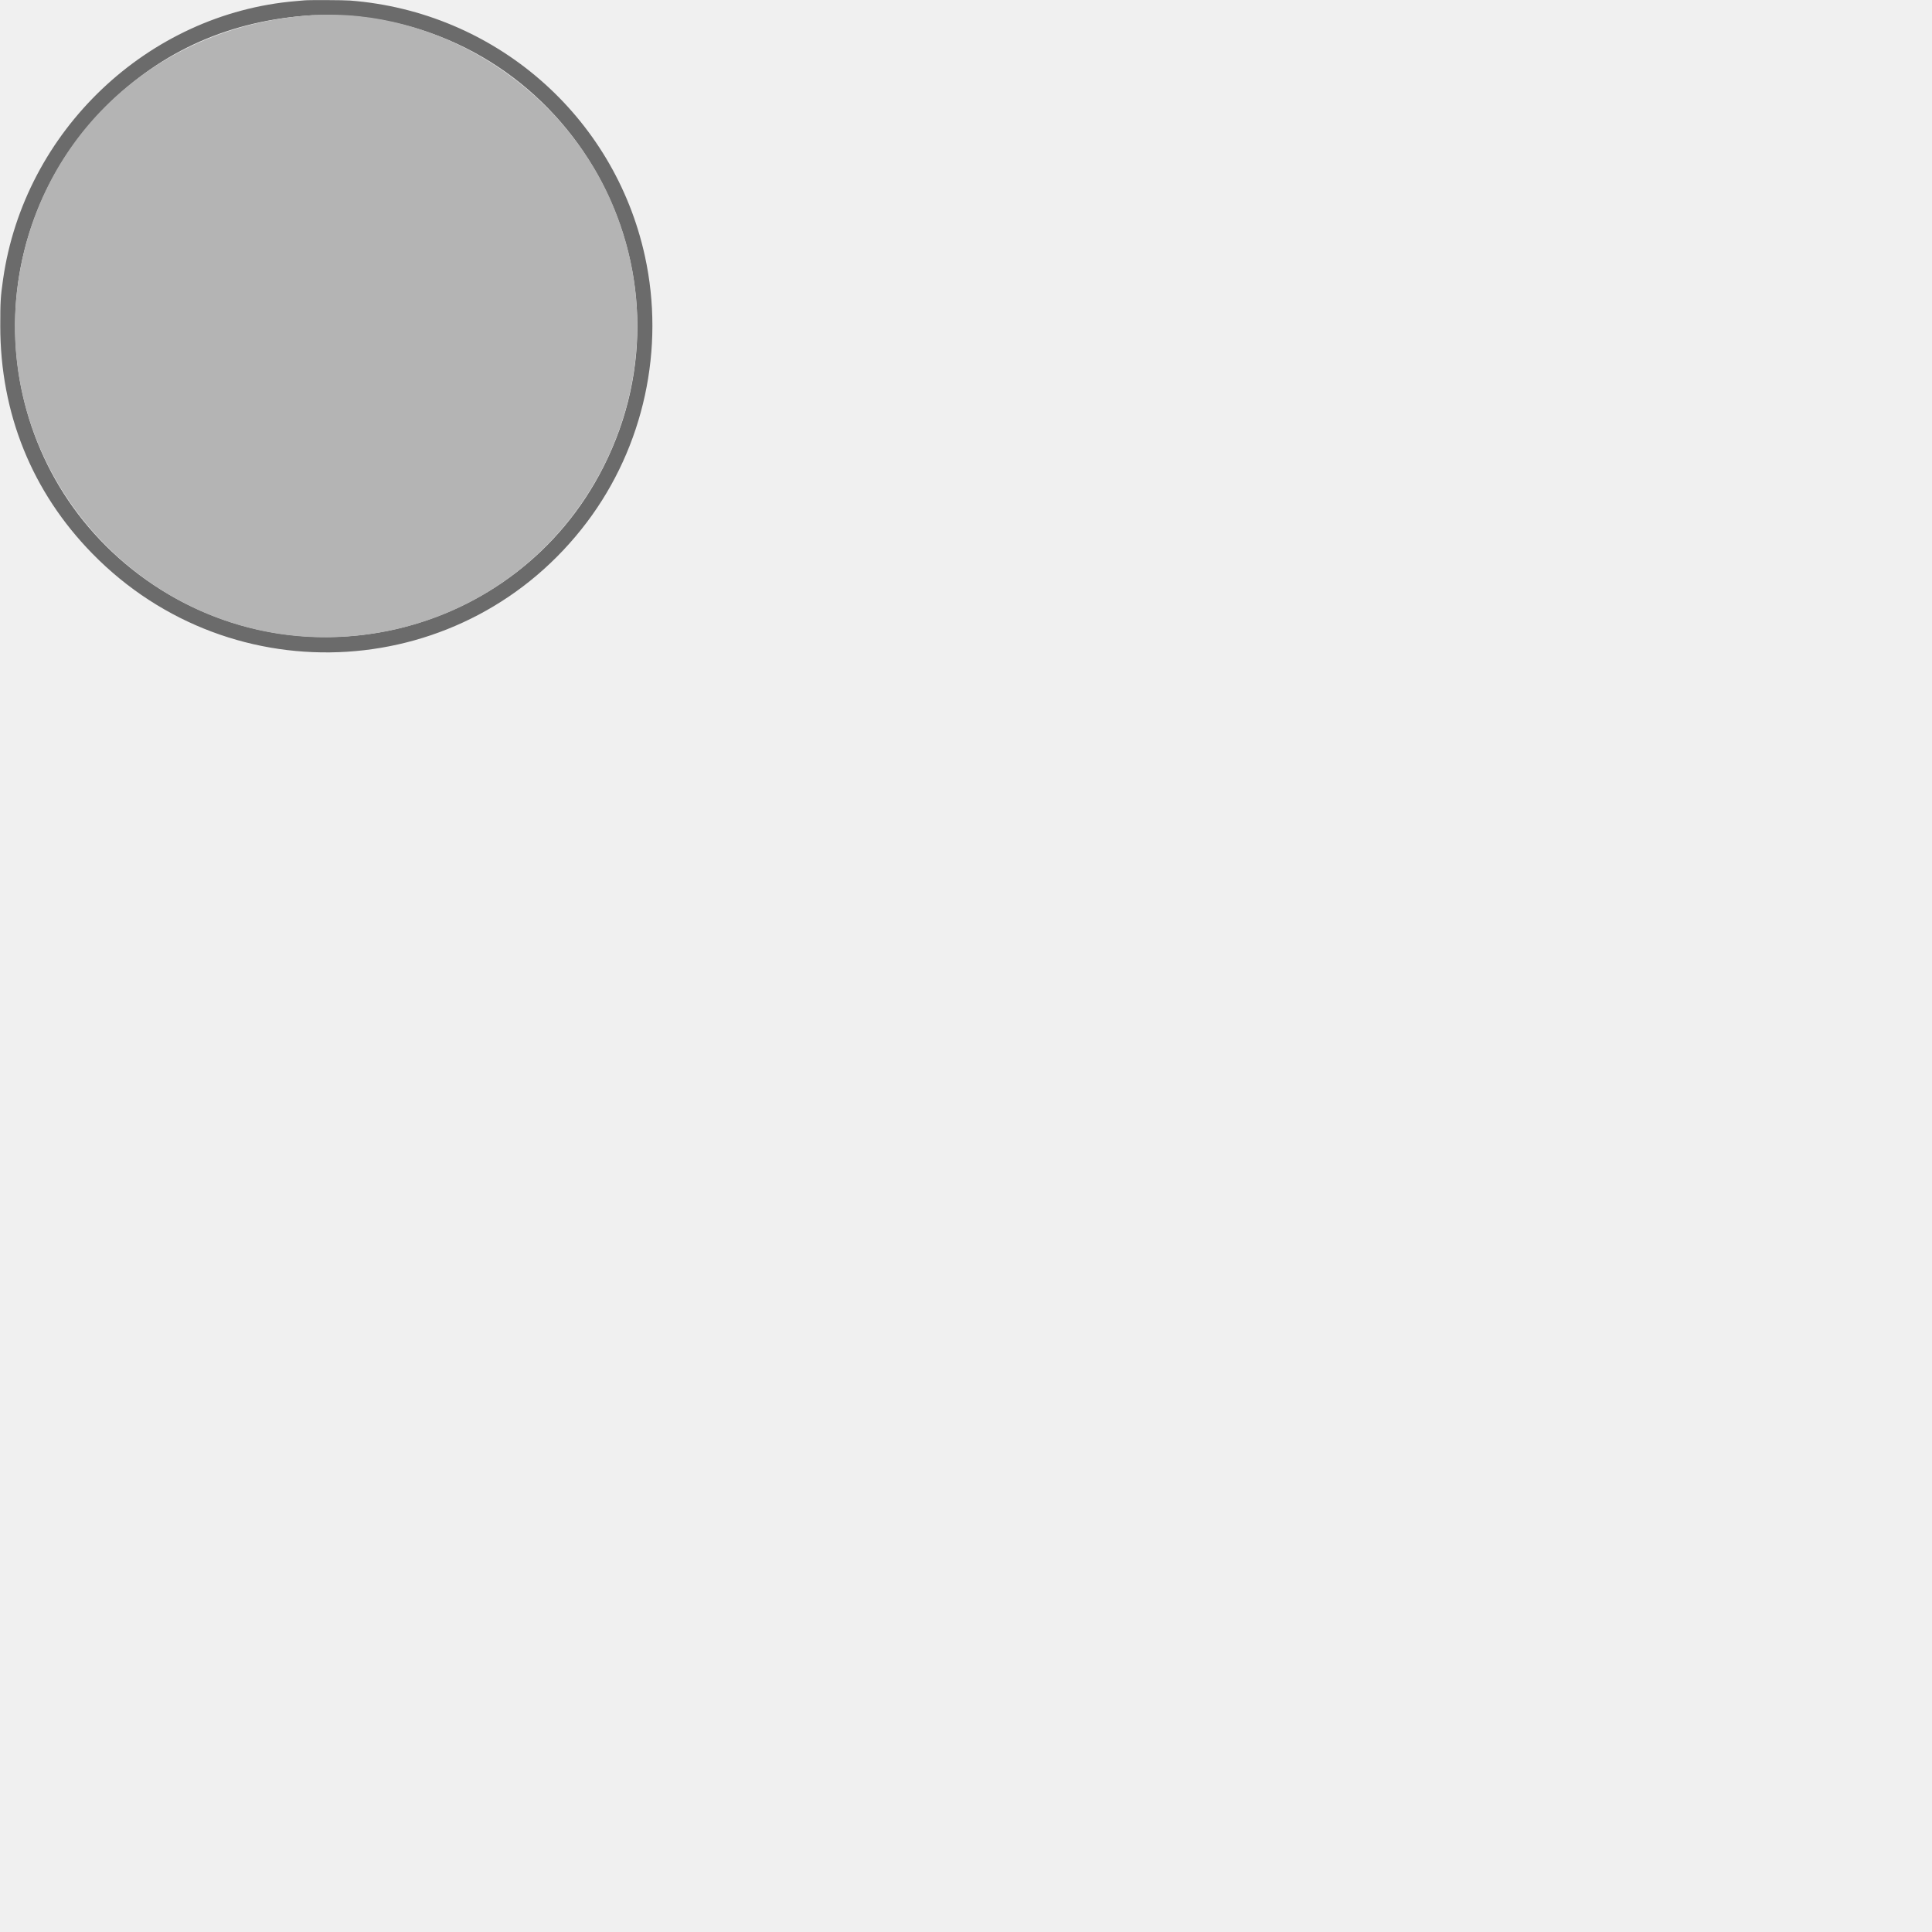
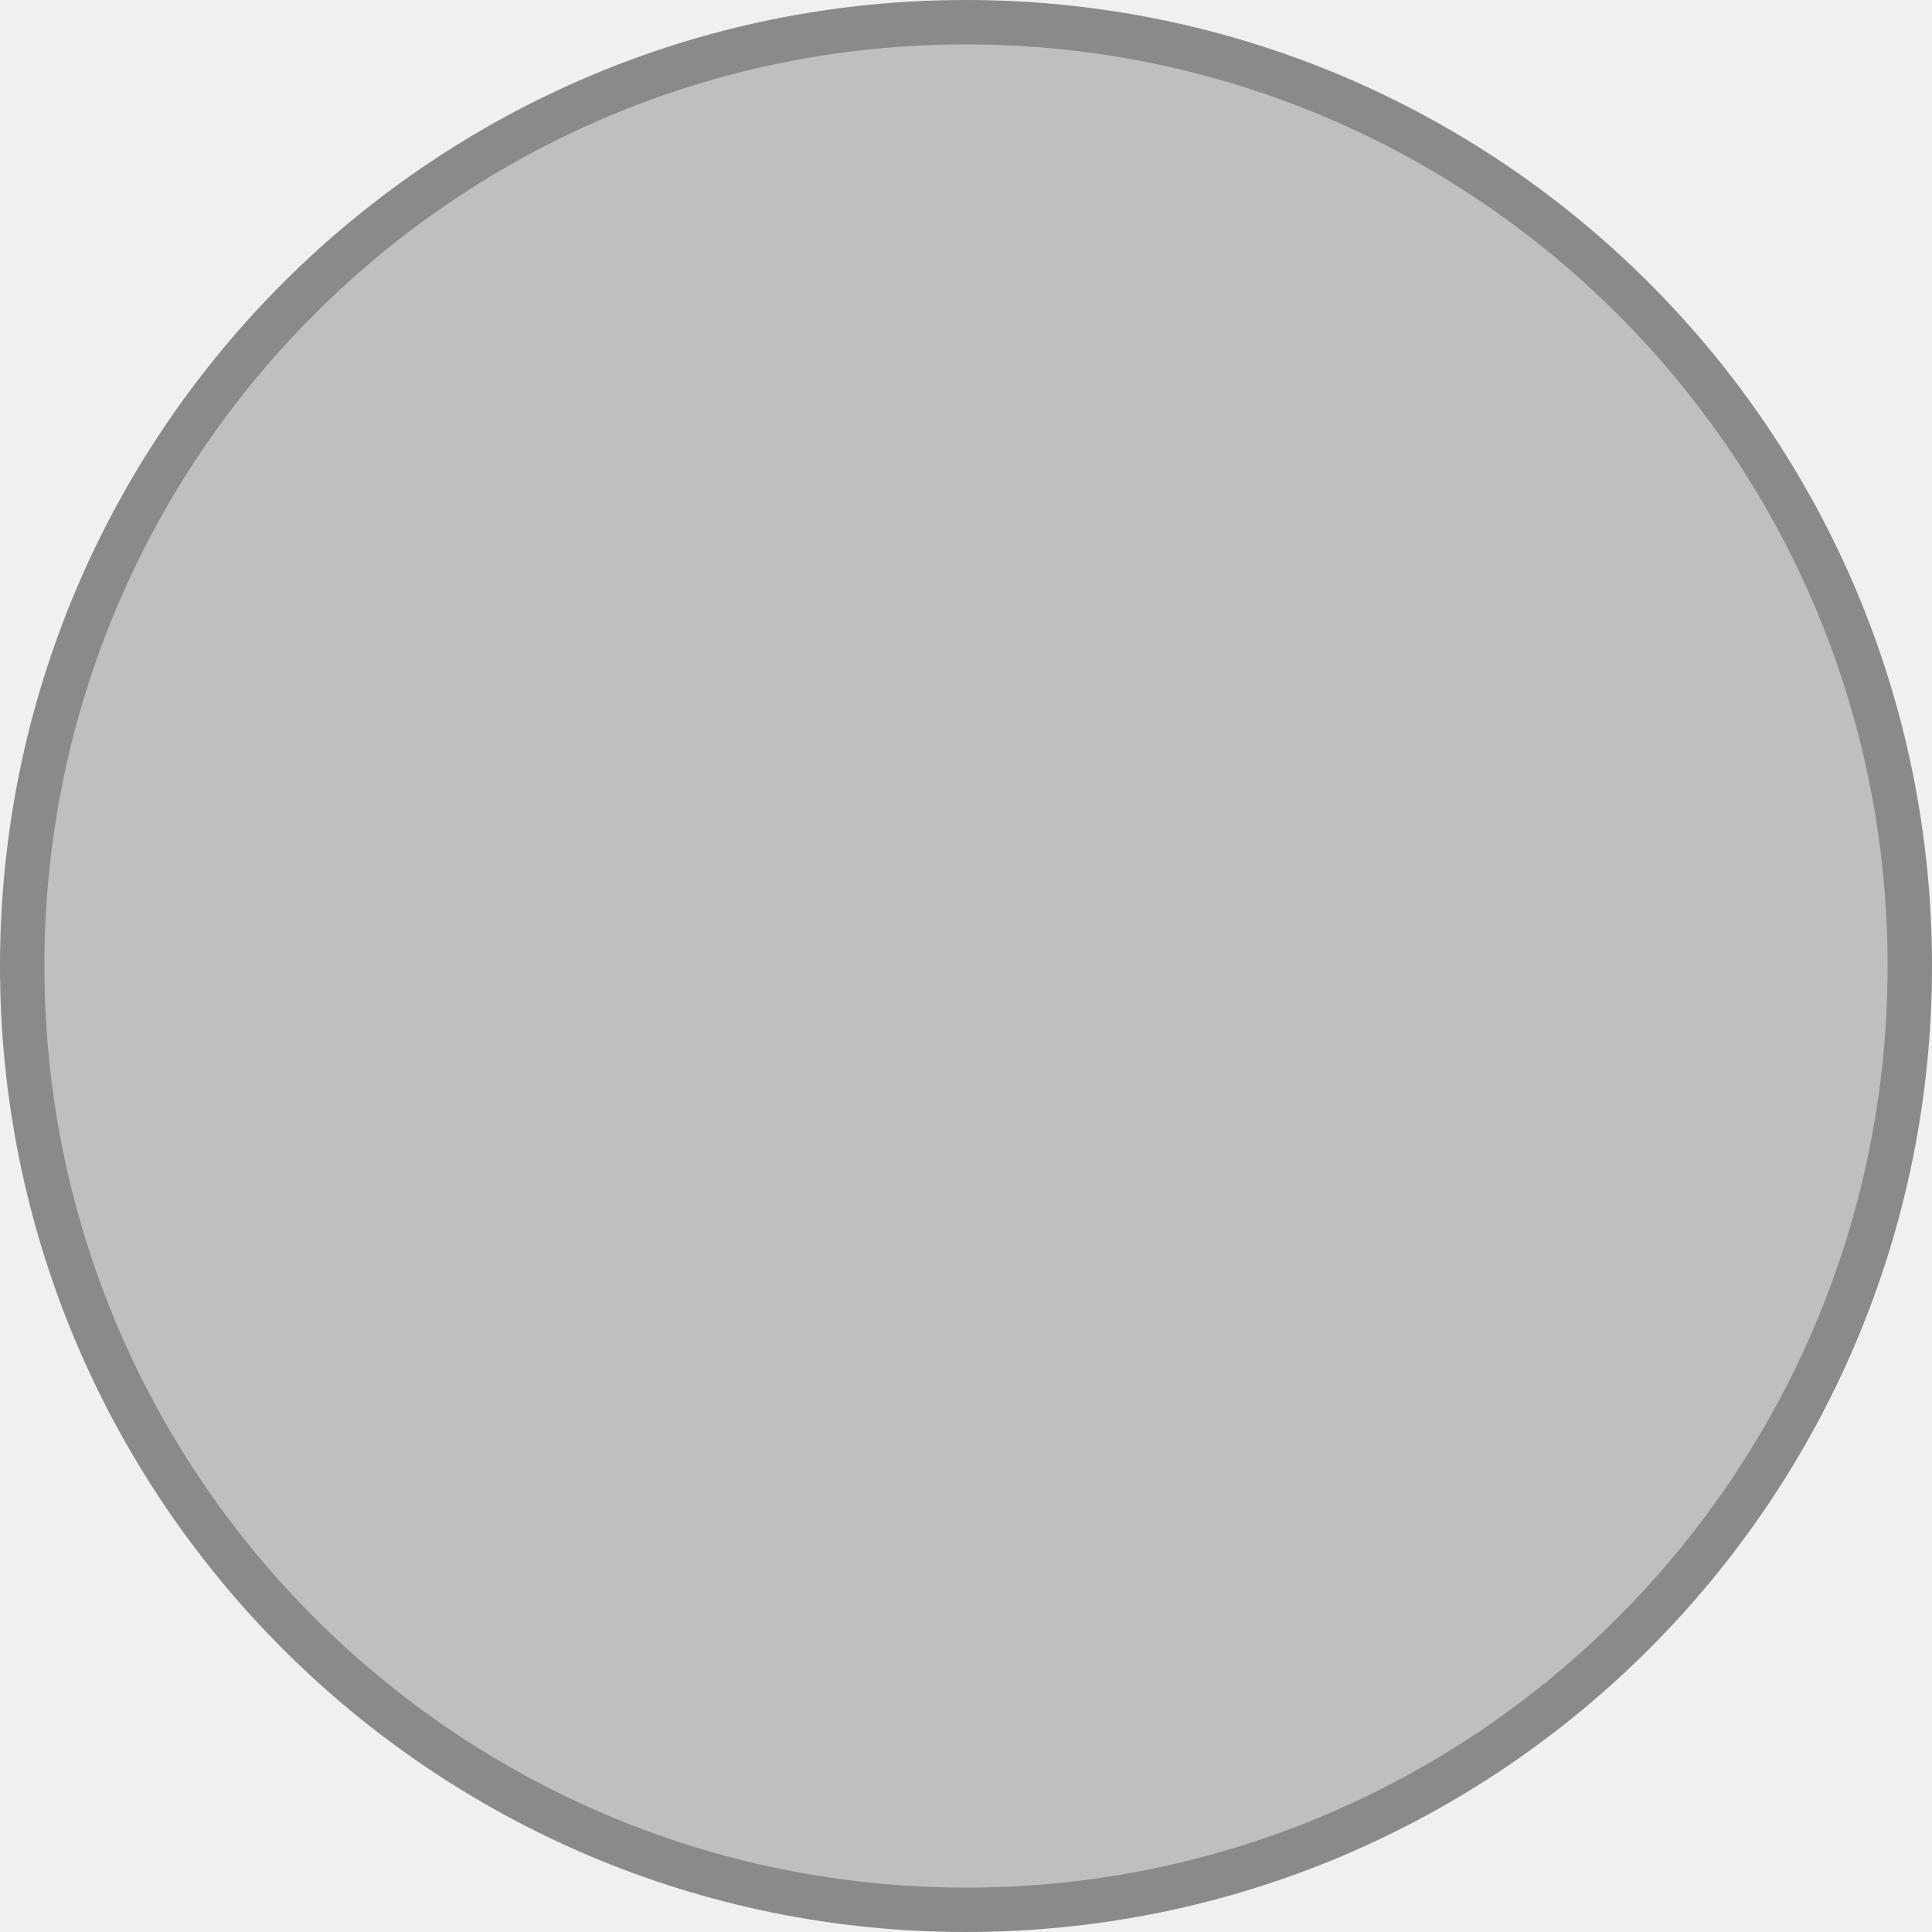
- <svg xmlns="http://www.w3.org/2000/svg" id="svg" version="1.1" width="1185" height="1185" viewBox="0, 0, 1185,1185">
-   <g id="svgg">
-     <path id="path0" d="M186.824 0.219 C 186.174 0.281,183.742 0.491,181.419 0.686 C 90.625 8.328,14.890 80.308,1.885 171.319 C 0.336 182.158,0.169 184.953,0.169 200.000 C 0.169 253.585,19.624 301.690,56.585 339.492 C 142.774 427.642,286.073 418.488,360.126 320.101 C 394.926 273.865,407.974 213.857,395.561 157.129 C 376.661 70.756,303.383 7.219,214.731 0.338 C 210.810 0.034,189.748 -0.056,186.824 0.219 M215.709 9.801 C 350.959 21.510,431.334 165.574,370.075 286.486 C 316.558 392.117,179.911 423.713,85.169 352.363 C -7.403 282.647,-16.834 147.184,65.175 65.175 C 99.410 30.941,141.417 12.401,191.723 9.322 C 195.206 9.108,211.460 9.433,215.709 9.801 " stroke="none" fill="#6b6b6b" fill-rule="evenodd" />
-     <path id="path1" d="M191.723 9.322 C 105.169 14.619,35.103 71.890,14.861 153.885 C -18.060 287.239,96.364 410.922,231.612 388.179 C 353.907 367.613,424.513 237.134,374.848 123.480 C 343.548 51.853,267.848 4.662,191.723 9.322 " stroke="none" fill="#b4b4b4" fill-rule="evenodd" />
-   </g>
+ <svg xmlns="http://www.w3.org/2000/svg" id="Layer_1" data-name="Layer 1" viewBox="0 0 8703.94 8703.94">
+   <defs>
+     <style>.cls-1{fill:#d7b7f9;}.cls-2{fill:none;stroke:#f1d9c1;stroke-miterlimit:10;stroke-width:200px;}.cls-3{fill:#e29049;}.cls-3,.cls-4,.cls-5,.cls-6,.cls-7,.cls-8{fill-rule:evenodd;}.cls-4{fill:#e9c39a;}.cls-5{fill:#fff;}.cls-6{fill:#df6574;}.cls-7{fill:#221f20;}.cls-8{fill:#c46c3c;}</style>
+   </defs>
+   <circle class="cls-1" cx="4351.97" cy="4346.29" r="4251.97" style="fill: rgb(191, 191, 191);" />
+   <circle class="cls-2" cx="4351.97" cy="4351.97" r="4251.97" style="stroke: rgb(139, 138, 138);" />
+   <path class="cls-3" d="M3198.11,7613c2.77-8.22,5.61-16.25,8-24.3,195.38-656.29,390.16-1219,455.19-1317.89,19.63-8,39-3.38,58.43,2.93,122.07,39.54,247.92,53,375.44,63.63,214.84,17.94,429.54,10.8,644.37,10.38,69.1-.14,138.18-9.68,207-17.11,46.53-4.9,92.78-12.61,139-20.6,41.65-7.14,83.1-16.25,124.58-24.8,27.49-5.61,38.55.7,48.22,31.95,37.86,121.65,77.49,242.88,112,365.35,60.57,215.27,118,431.36,175.89,647.18,24.27,90.66,46.93,181.9,68.8,273.13.81,3.36,1.52,6.75,2.16,10.15Z" transform="translate(-84.25 -180.7)" style="fill: rgb(191, 191, 191);" />
+   <path class="cls-4" d="M4814.54,6483.39c4.23,7.29,9.07,12.48,10.33,18.37,6.75,34.6,2.1,163.4-7.28,205.72-5.57-2.52-14.87-3.78-15.71-7.14-17.49-65.31-17.23-131.32-3.64-197.18,1.17-5.47,7.57-9.67,16.3-19.77ZM4285.05,7558c-17.78-36.57-13.89-73.28-3-109,18.67-.41,17.12,10.52,16.13,17.94-3.64,30.41-8.7,60.82-13.17,91.08Zm-196.75,5.75c-14.58-35.45-5.2-85.62,22.83-121.64,5.61,40.92,1.81,61-22.83,121.64Zm1328.56-161.43c25.8,53.54,16,103.42,16.79,158.77-15.79-38.67-24-114.63-16.79-158.77Zm-1311.28-85.77c-8.14-45.12-12.12-89.69,13.54-129.91,15.27,45.68-.84,87.72-13.54,129.91Zm378.07,112.26c21.31,50,20.72,78,1.8,141.11-16.38-42.88-17-64.6-1.8-141.11Zm408.2-10.24c8.71,53.12-3.77,101.18-10.79,157.52-20.17-35.88-20.87-40.63-14.44-104.26,2-19.06.29-40.22,25.23-53.26Zm124.74,160.88c.7-51.43-7.72-95.42,16.26-140.14,6.07,6.31,13.72,10.79,13.43,14.72-2.32,37.84-5.73,75.4-9.66,113.08-.1,2.4-6.45,4.21-20,12.34ZM3907.93,7434c16.84,49,1.11,82.27-.29,115.47-.4,10.51-2.8,22.14-20.6,23.83-4.34-43-8.84-85.35,20.89-139.3Zm926.35-583.14c3.77,1.27,10.49,1.68,11.19,3.93,13.21,46.66,9.95,93.75,4.9,150.93-9.91-14.43-16.81-20.47-18.49-27.76-10.34-44.14-9-91.35,2.4-127.1ZM3497.65,7565c-7.89-50.45-3-99.93,16.33-146.3,13.93-2.81,19.2,3.08,19.62,13.16,1,34.76-13.45,95.72-35.95,133.14ZM3670,6623c-.44-52.82,7-99.36,34.73-149.24,7.46,11.78,16.1,19.47,14.85,24.53-10.61,40.62-23.26,80.71-35.59,120.79-.24,1.13-3.93,1.27-14,3.92ZM5266.33,7595.7c-24.09-21.58-24.26-22-26.35-96.7-1.4-46.53-1.41-46.53,22.28-69.93,3.37,5.32,9.25,10.09,9.38,15.15,1.88,49.87,4.62,100.05-5.31,151.48Zm24.53-318.12c-10.67-61.11-11.65-115.76-7-177.7,28.47,28.44,28.86,28.59,27.31,109.18-.37,21.71,7.29,47.08-20.29,68.52Zm-592.48-270.05c-9-17.53-17.44-26.21-17.3-34.75.59-39.95-9.66-82.13,18.35-120.82,6.64,7.16,14.17,11.5,14.45,16.26,2.72,43.72-2.12,86.61-15.5,139.31Zm-191,12.76c-25.41-44.58-17.84-92.51-14.91-139.45.6-8.54,10.38-16.4,17.81-27.46,15.83,44.55,16,91.09-2.9,166.91Zm192.28,400.93c7.95,46.4-10,91.09-10.56,136.64,0,4.9-6.31,9.67-10.5,15.56-13.87-34.2-16-43.58-10.38-88,2.82-21.31,10.5-42,16.82-62.78.56-1.41,7.71-.84,14.62-1.41Zm-968.53,8.68c-14.19,89.84-20.78,111-43.49,140.86-1.54-1.26-4.05-2.39-4.34-3.93-8.54-47.65,4.5-92.21,21.6-135.66,5.18-13.16,16.81-11.77,26.23-1.27Zm-173.37-323c2.09,3.64,6.71,7.84,6,10.93q-16.74,71-35,141.68c-1.92,7.7-7,14.44-13.58,27.48-14.44-25.8-9.11-45.56-4.62-63.21,9.66-38.4,11.47-79.33,35.16-113.24,2-2.66,8-2.52,12.08-3.64ZM4947,7298c-3.09-7-8.59-13.86-8.87-21.14-2.22-50.6,2.66-100.35,18.22-148.71,7.17,1.42,14,1.55,14.29,2.95,11,56.9-11.63,110-23.64,166.9Zm-486.6-141.25c11.11,58-5.46,112.1-11.37,181.77-35.29-59.43-17.23-107.08-13.58-153.47,1-13,4.06-26.19,24.95-28.3Zm-709.91-27.18c-11.34,60.8-28.51,115.75-48.68,171.52-7.14-5-12.9-7.14-13-9.66-3.49-49.75,13.31-95.59,28.87-141.41,3.53-10.09,8.55-20.88,32.85-20.45Zm360.41-113.8c-5.86-3.65-11.23-4.91-13.05-8.13-14.82-28.17-2-56.63.41-84.66,2-21.7,1.68-45.12,24.25-61.09,4.54,3.5,13.45,7.56,13.31,11.07-2,48.48-6.31,96.56-24.92,142.81Zm123.92,296.67c-17.85-34.89-13.52-70.07-7.77-104.54,3.54-20.88.71-45.27,23.95-61.67,4.69,3.93,12.78,7.72,12.78,11.63,1.25,53.13-7.44,104.7-29,154.58Zm-270.1-475.63c8.26,64.31-14,114.49-29,174.34-9.06-11.49-17.51-17.25-17.51-22.86.75-44.42,6-88.42,22.56-130.19,2.73-6.58,11.63-10.65,24-21.29Zm1229.62,142.1c-21.14-61.11-23.85-120.11-19.09-179.81.16-2.67,5.75-6.72,9.11-7,3.68-.27,7.71,2.81,11.36,4.92,1.71,1.12,3.49,3.35,3.63,5.32,3.69,53.11,7.58,106.36,10.22,159.62.16,4.35-7.83,9-15.23,17Zm-415.66,330.6c-15-63.21-19.09-119.55-3.4-179.25,24,12.19,20.6,29.15,21.17,44.28,2.67,82.13,1.12,95.17-17.77,135Zm-844.93-164.39c13.88,53.81-7,102.3-11.91,151.63-.37,4.06-9.13,7.15-14.58,11.21-17.78-68.54-8.41-131.74,26.49-162.84Zm-74.41-489c-11-50.72,2.5-95.43,17.91-139.43,2-5.75,14.58-11.91,20.88-10.79,5.36,1,13.47,13.31,12.35,19.06-6,30.55-14,60.81-22.3,90.8-3.87,13.88-1.53,32.1-28.84,40.36Zm395.92-129.48c9.64,49.47,3.47,111.13-18.26,171.53-6.41-8-15.13-13.73-15.28-19.47.05-41.91.29-83.8,3.52-125.57,1.12-14.57,8.4-30.83,30-26.49ZM3763,6986.5c-9.78-8.68-15.42-11.22-15.56-14-2.92-49.89,12.05-96.14,31.11-141.26,1.73-3.79,5-8.4,8.69-9.53a36.47,36.47,0,0,1,18.65-1c3,.69,5,6.57,7,10.36a8.53,8.53,0,0,1,.55,6.44c-16.21,47.79-26.9,97.54-50.44,149ZM4315,6850.29c19.73,57.18,10.32,112.11-3.56,177.14-9.75-16-18.78-23.83-19.06-32-1.35-49.61-13.45-100.75,22.62-145.18Zm317.39,278.46c12.36,54.79,4.87,127.67-17.83,177.14-14-3.23-15.4-14.57-15.28-25.65.77-50.59-4-102,21-149,1.31-2.39,8-1.67,12.08-2.52Zm9.78-624.9c6.37,2.11,9.81,2.11,10.37,3.52,3.13,7.84,8.84,16.38,7.71,24-8.24,57.87-.28,117.57-15.56,179.37-24.21-13.17-21.29-32.66-20.59-48.35,2.43-53-11.49-108.61,18.07-158.5ZM3595.45,6958.06c-1.83-5.46-6.07-11.5-5.36-16.82,7.88-53.26,25.49-103.42,47.79-152.19,1-2,2.51-4.63,4.19-5.06,6-1.67,12.47-3.77,18.37-3.07,2.67.27,7.27,7.29,6.57,10.24-14,58-30,115.33-63.47,165.92-.71,1.11-4.21.56-8.09,1Zm1456.46,49.61c-28.57-37.42-35.19-60.68-35.89-121.51-.24-21.15-8.54-45.54,17.52-61.52,4.81,4.21,12.19,7.57,13.46,12.34,12.92,52.68,9.39,105.81,4.91,170.69Zm78.89,116.74c6.5,9.53,14,15.83,15.13,23,6.89,45.53-1.54,126.55-16.12,165.22-24.92-21-18.22-49.89-17.5-75.25,1-36.58-11.08-76,18.49-112.95ZM4085.65,6518.28c0,11.92,2.92,25.51-.45,37.14-14.57,49.9-13.87,103.43-35.73,156.55-7.52-8.27-14.3-12.19-15-16.95-7.27-53.69,4.91-105.55,18.65-156.84,3.4-12.47,11.06-24.79,32.54-19.9Zm909.69-37.41c11.29,57.6,9.61,171.11-2,228.15-5.75-3-14.73-4.75-15.56-8.4-14.28-66.15-15.29-132.72-.71-199,1.12-5.18,7.71-9.11,18.28-20.75ZM5169.09,6688c-25.92-68-24.56-130.89-28.63-192.7-.64-9.4,6.31-19.35,12.49-36.71,9.58,13.86,17.36,20,17.93,26.91q8.27,87,13.72,174c.43,6.72-7.27,13.88-15.51,28.46Zm-754.7,35.87c-5-11.07-12.75-20.59-13.32-30.4-2.38-48.65-3.22-97.41-3.63-146.18,0-8.26,4.77-16.68,8.68-24.39,1.71-3.5,7.43-8.13,10.1-7.43,5.62,1.55,10.64,5.89,15.55,9.68,1.54,1.11,2.52,3.78,2.67,5.88,1.85,61.81,7.43,123.76-6.31,185-.24,1.41-3.66,2.11-13.74,7.86Z" transform="translate(-84.25 -180.7)" style="fill: rgb(191, 191, 191);" />
+   <path class="cls-3" d="M7254.3,4554.94c5.17,31.82-9.57,50.3-20.21,69.37-66,117-133.14,233.48-210.35,343.63-155.11,221.14-338.87,417.2-535.48,601.2-103,96.41-216,181.35-330,264.46-165.08,120.24-337,229.12-520.91,318.67-112.79,54.81-229.42,101.19-348.11,141.27-52.7,17.8-108.05,29-163.13,37.84-96.95,15.54-194.65,27-292,40.07a52.47,52.47,0,0,1-6.74.43c-125.41-.14-250.15,20.88-375.71,12.75-89.12-5.75-178-15.56-267.25-21.16-78.18-5.05-155.42-17.1-232.65-29.71-119.23-19.2-237.39-43.59-354-74.69-145-38.56-287.86-83.54-426.59-141.13-207.25-85.77-409.91-180.08-595.88-307.47-176.71-120.8-335.79-260.1-475.08-423.23-64.18-75-124.46-152.61-183-231.92-87.28-118-151.63-248.62-203.9-384.85-34.33-89.82-61.39-182.32-91-273.84-3.92-12.18-3.37-25.92-5.2-40.64,38.68-21.16,76.39-39.92,112.12-61.79,117.75-72,218.19-163.41,306.63-269.21,143.93-172.1,268.79-358.07,397.59-541.23q100.29-142.74,204.6-283c20.05-26.9,29.58-54.09,26.63-87-21.72-252.82-8.13-506.2-10.66-759.28-2.51-251-1.11-502.13-1.4-753.26-.14-13.32-.28-26.92,1.4-40.23,4.08-31.24,30.56-45.26,59.29-30.4,17.95,9.11,34.47,21,50.87,32.51,55.36,39,104.4,85.19,148.4,135.93,76.26,88,149.95,178.12,224.09,268,120,145,230.26,297.37,334.52,454,7.3,10.93,16.4,20.6,26.63,33.07,17.81-6.72,34.61-12,50.44-19.47,160.64-76,329.34-128.65,502.55-165.52,84.81-18.07,171.4-31.67,259-33.49,31.25-.56,62.22-8.54,93.33-9.38,98.67-2.53,196.2,9.38,294,20.17,177.45,19.47,344.19,78.21,512.07,132.59,98.25,31.81,78.48,31,132.86-45.27,114.51-160.33,226.19-322.89,344.19-480.55,125.18-166.92,265-321.48,417.21-464.43,13-12.2,25.92-25.36,41-34.62,25.53-15.7,55.22-6,66.57,21.87,18.8,45.82,28.45,93.89,34.2,143.08,24.69,214.56,16.82,430,9,644.65-5.32,143.22-2.66,286.73-12.34,429.67-8.81,132-8,264-12.19,396.05-.41,11.22.43,23.13-3.37,33.35-14.4,39.1,1.82,69.51,25.65,98.24,139.45,167.76,246.65,357.37,362.13,541.22,102.32,163,200.27,329.06,315.74,483.5,81,108.32,172.66,205.86,286.17,281.26,12.89,8.68,25.08,18.36,38.29,27.89Z" transform="translate(-84.25 -180.7)" style="fill: rgb(191, 191, 191);" />
+   <path class="cls-4" d="M3546.1,2535.64l2.11-1c160.64-76,329.34-128.65,502.55-165.52,84.81-18.07,171.4-31.67,259-33.49,31.25-.56,62.22-8.54,93.33-9.38,98.67-2.53,196.2,9.38,294,20.17,174.65,19.18,338.93,76.37,504.15,130-52.19,101.19-101.5,204-152,306.09-18.87,38.11-36.15,76.94-55.07,115.07A5629.7,5629.7,0,0,0,4585,3990c-14.69,56.19-24.24,113.65-36.29,170.55-2.24,10.92-3.79,22.14-7.15,32.66-7.7,23.66-21.86,31.94-46.66,24.65-88.43-25.94-180.23-30.83-270.91-42.61-1.66-.27-3.79,2.26-8.81,5.61,3,15.42,8.68,32.25,8.54,49.06-.14,8.68-9.11,20.74-17.24,24.94-11.21,5.75-22.13-3.22-26.76-13.72-8.1-18.37-14.29-37.57-20.47-56.78-75.92-234.17-150.65-468.77-227.86-702.66-68.78-208.26-138.46-416.36-225.49-618-48.22-111.94-97.66-223.27-159.78-328Z" transform="translate(-84.25 -180.7)" style="fill: rgb(191, 191, 191);" />
+   <path class="cls-4" d="M2366,4774.64c3.22,2.4,6.12,6,9.77,6.89,87.47,20.17,176.3,27.18,265.71,29,43.19.7,94.73-14.43,152.2-43.72-148.12,19.19-287.85,11.78-427.68,7.83Zm4888.28-219.7c5.17,31.82-9.57,50.3-20.21,69.37-66,117-133.14,233.48-210.35,343.63-155.11,221.14-338.87,417.2-535.48,601.2-103,96.41-216,181.35-330,264.46C5660.47,6213,5070,6445.26,4451.58,6384.63c-89.12-5.75-178-15.56-267.25-21.16-78.18-5.05-155.42-17.1-232.65-29.71-119.23-19.2-237.39-43.59-354-74.69-145-38.56-287.86-83.54-426.59-141.13-118.72-49.14-235.95-101.08-349.39-160.43-120.48-73.58-239.12-150.05-357.37-227.1-132.92-101.38-254.67-214.91-364.2-343.17-64.18-75-124.46-152.61-183-231.92-87.28-118-151.63-248.62-203.9-384.85-34.33-89.82-61.39-182.32-91-273.84-3.92-12.18-3.37-25.92-5.2-40.64l9.46-5.14c46.34,56.81,108.84,93.41,174.12,125.51,115,56.62,235.17,98.94,361,124,37.31,7.41,75.12,13.47,113,16.26,87.06,6.3,174.19,13.3,261.36,14.29,178.17,1.95,352.46-27.19,523.44-74.83,124.87-34.75,249.3-72.46,372.48-113q274.56-90.18,556.24-153.6c67.56-15.27,136.77-22.27,205.29-32.65,29.33-4.34,53.82,2.54,64.33,34.2,28.5,6,54.38,1.11,81.16-2.39,79.77-10.79,159.74-23.68,239.91-27,66.89-2.81,134.39,4.07,201.11,10.93,230.54,23.81,453.22,82,670.71,160.46,113.65,41.05,225.91,86.05,339.85,126.54,131.06,46.53,265.69,80.31,404,95.74,129.26,14.42,258.15,17.79,387.77-5.06,137.54-24.24,271.18-58.71,399.41-113.36,77.65-33.2,153.12-70.91,223.88-116.9q5.18,3.54,10.44,7c12.89,8.68,25.08,18.36,38.29,27.89Z" transform="translate(-84.25 -180.7)" style="fill: rgb(191, 191, 191);" />
+   <path class="cls-5" d="M2366,4774.64c139.88,3.93,279.54,11.36,427.68-7.83-57.43,29.29-109,44.44-152.2,43.72-89.38-1.82-178.25-8.83-265.71-29-3.59-.85-6.59-4.49-9.77-6.89Z" transform="translate(-84.25 -180.7)" />
+   <path class="cls-6" d="M6274.41,5274.56c-52.86-3.22-102.88-14-152.22-30.14-113-37.13-187.77-113.51-218-227.44-42.29-158.78-8.83-301.87,106.08-422.11a344,344,0,0,1,153-93.75c12.95-3.79,25.51-8.13,38.26-12.62,158.08-54.37,336.76-7.69,447,117.73,80.33,91.5,99,199.56,75.12,314.74-36.85,178.56-154.16,282.69-324,332.3-40.32,11.75-83.37,14.56-125.26,21.29Z" transform="translate(-84.25 -180.7)" style="fill: rgb(191, 191, 191);" />
+   <path class="cls-6" d="M2019.74,4824.14c2.65-91.93,28.54-180.63,80.25-262.19,59.75-94.33,148.69-138.47,255.9-152.35,24.38-3.22,48.91-4.9,73.29-8,233.63-30.25,425.62,134.12,409.36,393.94-8.36,135.67-69,248.76-179.52,331.72-166.49,125.14-377.55,92.08-505.07-11.22-90.62-73.42-133.69-171.1-134.21-291.91Z" transform="translate(-84.25 -180.7)" style="fill: rgb(191, 191, 191);" />
+   <path class="cls-7" d="M4405.77,4037.11c43.57,5,112.37,12.47,181,21.58,17.41,2.24,34.9,8.13,51.14,15.28,40.37,17.93,61.95,49.18,63.21,94.32,1,36.71-6.17,71.6-23,103.7-58.45,112.39-135.94,210.07-230.53,293.88-13.26,11.76-28.87,21.44-44.57,29.57-38.12,19.88-77.5,22.42-115.62.84-23.22-13.18-47.5-26.35-66.7-44.43q-90.18-85.35-176.16-174.75c-18.48-19.07-33.78-41.91-47.36-64.89-42.2-71.62-29-144.2,34.6-197.88,26.12-22,56.34-35.32,89.27-44.29,84.11-22.71,154.86-27.6,284.66-32.93Z" transform="translate(-84.25 -180.7)" style="fill: rgb(191, 191, 191);" />
+   <path class="cls-8" d="M5909.78,2877.58c-121.08-91.09-241.09-163.82-371.42-224.65,2.55-9.82,3-18.64,6.73-25.65,61-109.74,128.79-214.83,212.32-308.87,29.58-33.21,63.06-63.06,96.55-92.64,16.59-14.71,35.89-26.62,55.5-37.12,51.32-27.33,87.88-7.86,91.65,51.43,2.43,37.55.28,76.08-4.9,113.51-16.25,115.06-35,229.69-53,344.47-6.86,44.14-14,88.14-21.43,132.28-2.2,12.62-6.32,25.1-12,47.24Z" transform="translate(-84.25 -180.7)" style="fill: rgb(191, 191, 191);" />
+   <path class="cls-8" d="M3215.44,2715.43c-3.53,6.87-4.26,9.12-5.67,10.8-2.79,3.5-5.32,7.56-9,9.81-126.37,76.94-239.23,172.23-356.38,261.63-1.51,1.13-4.34.29-7.28.44-13-4.92-10.23-17.81-11.07-27.76-7.93-91.36-15.69-182.6-22.42-274.11-4.19-55.65-8.27-111.56-9-167.33-.69-51.3,2.1-102.72,5.19-154a164.55,164.55,0,0,1,12.33-51.72c14.46-34.62,42-44.71,76.51-31,32.29,12.89,57.33,35.46,78.21,61.66,41.92,52.41,84.37,104.54,122.06,159.9,45.17,66.43,85.49,135.93,126.47,201.66Z" transform="translate(-84.25 -180.7)" style="fill: rgb(191, 191, 191);" />
+   <path class="cls-7" d="M4179.56,4815.18c28.06,11.64,39.8,35.18,59.42,48.9,21.73,15.28,42.74,32.94,66.84,42.75,47.54,19.47,92.2,10.23,130.33-24.94,14.77-13.74,27.75-29,42.47-42.6a175,175,0,0,1,32-23.69c4.91-2.8,15.54-2.8,18.92.55,5.48,5.62,10.5,15.42,9.52,22.71-1.64,12.75-5.47,27.19-13.18,37.14-18.74,24.52-37.41,50.87-61.51,69.65-93.88,73.58-231.52,39.51-283.23-68.12-8.8-18.08-16.69-37-1.54-62.35Z" transform="translate(-84.25 -180.7)" style="fill: rgb(191, 191, 191);" />
+   <path class="cls-3" d="M4439.55,2655c4.66-27.05,8.95-60.26,16.79-92.5,2-7.84,14.57-16,23.82-18.63,11.54-3.36,25.24,11.77,22.43,26.34-7.11,39.23-16,78.19-26.06,116.75-1.54,6-14,14.43-19.2,13-6.44-1.54-11.92-11.63-15.42-19.2-2.49-5.74-1.41-13-2.36-25.78Zm217.62,771.62c-6.88-40.93-1.55-66.44,11.35-90.25,2.53-4.63,13.45-10.24,15.27-8.69,5.81,4.62,13.31,12.89,12.47,18.64-3.33,26.07-11.63,50.59-39.09,80.3Zm233.78-762c-3.66-49.18,5.15-79.46,24.91-106.92,2-2.67,9.68-4.9,11.78-3.37,4.68,3.52,10.66,9.68,10.23,14.29-2.65,31.41-13.45,59.58-46.92,96ZM3857.41,3065.75c34.36,33.36,25.61,70.22,41.72,113.66-19.59-8.7-29.28-9.8-32.23-14.72-22.55-38.54-24-53.25-9.49-98.94Zm647,283.37c-2,47.36-14.19,75.39-27.07,66.85-25.78-16.68-10-43.87-12.75-66.58-.55-4.19-.43-9.66,1.82-12.88,6-8.41,12.47-21,20.31-22.29,12.9-2.09,16.54,11.22,17.66,22.71.28,4.48,0,9,0,12.19Zm-380.91-188.77c-7.69-1.12-13.75-.14-15.59-2.53-21.68-28.3-23.67-60.4-15.41-93.75.85-3.08,6.74-7.56,9.53-7,5.51,1,14,3.78,15.28,7.84,10.42,31.26,13.88,63.06,6.19,95.44Zm42.19,506c-37.14-56.75-41.09-74.12-30-119.53,31,22,42.76,63.21,30,119.53Zm136.09-83a52,52,0,0,1,0-6.72c1.11-13.18.55-27.76,17.38-31.95,12.5-3.22,22.56,11.91,22.56,33.63a210.86,210.86,0,0,1-1.41,26.76c-1.91,15-.29,32.11-17.24,40.66-10,5.16-19.33-13.6-20.74-42.33-.38-6.59-.13-13.32-.13-20.05Zm409.79-409.36c-3.28-36.42,8.49-68.24,29.64-97.1,2-2.67,9-4.49,11.79-2.95,5.18,2.8,12.88,8.27,12.74,12.61-.94,33.92-14,63.49-38.82,87.17-2,2.1-8.11.27-15.35.27Zm-382.36-63.32c-.37-33.64,7.56-51.17,21.71-46.11,22.56,8,17.52,28,17.38,44.84-.24,39-8.83,58.43-22.42,54.23-12.7-3.92-16-14.29-16.67-53Zm230.12,52.41c-7.44-4.36-13-5.61-14.32-8.56-12.74-32.79-7.27-65.17,4.79-96.55,1.53-4.2,10.36-6.86,16.09-7.72,3.09-.41,9.13,4.07,10,7.43,9.59,37.43,1,71.62-16.52,105.4Zm47-231.25c-17.85-26.62-9.31-50.72-5.52-73.56,2-12.34,9.54-24.12,16.68-34.75,2.71-3.93,11.21-3.79,18.78-6,14.21,35.59-3.52,65.72-12.33,96.41-1.78,6.46-10.52,10.94-17.61,17.94Zm-41.93,711.37c-22.84-36.57-13.2-68.67,5.57-99.36,1.54-2.67,8.83-4.34,12.06-3,5.5,2.39,13.6,7.16,14,11.36,3,34.33-10.79,63.62-31.64,91ZM4009.89,3300.2c27.05,41.49,31.49,82,37,131.74-13.68-7.84-23-9.81-25.78-15.13-15.66-29.42-28-60.27-25.65-94.46.46-6.31,7.7-12.19,14.47-22.15ZM4212.64,2921c-4.61-6.89-12.34-13.6-13.32-21.17a617.09,617.09,0,0,1-5.45-73.43c-.15-11.22,5.45-23.7,19-22.15,6.73.84,16.54,10.37,17.52,17.1,4.92,30.82,7.85,62.22-4.19,92.35-1.24,2.94-7.31,4.06-13.6,7.3Zm-198.15-280.58c-3.09,24,5.58,45.84-14.31,59.15-11.85,8.13-25.79-13.18-30-50.32-2.23-19.62-2-39.66-1-59.42.57-12.33,9.66-21.44,21.86-19.47,6.65,1,15.83,9.52,17.24,16.11,4.1,19.33,4.63,39.37,6.18,54ZM4704.73,2656c9.77-30.69,18.31-60.68,29.38-89.69,2-4.9,16.1-9.67,22-7.43,6.2,2.24,14.15,14.3,12.76,19.77a826.5,826.5,0,0,1-29.57,88.84c-2.22,5.46-15,11.36-20.89,9.67-5.73-1.69-8.69-12.75-13.67-21.16Zm-260,134.68c16.4,50.59,4.06,93.32-8.69,135.93-.83,2.8-8,6.59-10.8,5.75-5.42-2-13.45-6.31-14.29-10.79-6.57-37.84-5.75-76,6.31-112.67,2.25-7.15,15.84-10.79,27.47-18.22Zm-184.27,557.77c-.94,21.71.12,35.44-2.82,48.2-1.66,7-9.39,13.59-16,17.52-2.07,1.11-13-6.45-14.3-11.5-9.09-34.46-17.79-69.5-6.57-105.24,1.71-5.47,9.38-13.6,12.74-12.76,7.44,1.54,18.22,6.86,19.63,12.62,4.65,19.2,5.74,39.38,7.3,51.16ZM3939.7,2873.76c1.2-5.89,1.75-15.27,5.68-22.85,2.7-5.18,9.82-10.79,15.15-11.07s15.13,5.32,15.68,9.53c5.61,37.29,9.81,74.84,13.6,112.41.34,2.79-5.19,8.54-8,8.68-6,.14-14.85-.7-17.52-4.49-18.73-26.63-22.42-57.73-24.6-92.21ZM4802.92,2900c5.93-17.38,14.29-44.71,24.66-71.19,4.1-10.52,13.88-17.81,26.62-14.44,13.48,3.63,16,16,12.89,26.48a921,921,0,0,1-30.4,87.46c-2.24,5.31-15.42,11.35-20.6,9.24-6-2.24-9.11-12.88-13-20.17-.82-1.69-.13-4.36-.13-17.38ZM4220.4,2610.14c2.9-19.33,3.73-39.64,9.75-58.29,2.55-8,16.4-17.79,24.38-17.09,7.49.69,18.92,13.3,19.9,21.72,4.49,38.12-5.18,74.83-17.79,110.43-1.49,4.34-10.93,8.83-16.25,8.27s-13.05-6.87-13.88-11.77c-3.34-17.24-4.35-34.9-6.11-53.27ZM3788.59,2734c-12-6.31-26.09-9.1-28.48-16-12.31-35.17-22.28-71.19-31.39-107.35-1.79-7.28,3-16.95,6.31-24.81,5.63-12.75,24.94-14.56,32.8-3.77,1.28,1.81,3.78,3.07,4.2,5,13,46.11,27.61,92.21,16.56,146.86Z" transform="translate(-84.25 -180.7)" style="fill: rgb(191, 191, 191);" />
+   <path class="cls-8" d="M5259,4245.64c4.47,4.34,15,9.95,18.47,18.51,6.5,16-.54,30.41-12.89,42-12.14,11.49-32.65,6.59-38.12-9.39-8.64-25.65,3.5-48.9,32.54-51.15Z" transform="translate(-84.25 -180.7)" style="fill: rgb(191, 191, 191);" />
+   <path class="cls-8" d="M3582.47,4241.16c4.34,2.8,11,5,14.65,9.66,11.26,14.16,8.56,29.3-2.09,42.19-3.23,3.92-12.9,6.73-17.1,4.76-18.36-8.41-22.7-36-8.84-50.45,2.83-2.8,7.57-3.64,13.38-6.16Z" transform="translate(-84.25 -180.7)" style="fill: rgb(191, 191, 191);" />
+   <path class="cls-8" d="M3768.12,4185.51c1.51,21.87-3.52,35.61-18.66,43.87-2.9,1.69-9.11.56-12.32-1.53-15.12-10.09-15.71-25-11.37-40.64,3.25-11.5,10.65-21.72,22.71-18.22,8.73,2.38,15,12.47,19.64,16.52Z" transform="translate(-84.25 -180.7)" style="fill: rgb(191, 191, 191);" />
+   <path class="cls-8" d="M3445.8,4372.89c-6.3,12.75-9.83,23.13-16,31.24-2.78,3.79-14.85,6.18-16.24,4.22-5.9-7.72-12.47-17.24-12.63-26.21-.07-12.61,5-27.61,21.31-26.35,8,.56,15.27,10.65,23.57,17.1Z" transform="translate(-84.25 -180.7)" style="fill: rgb(191, 191, 191);" />
+   <path class="cls-8" d="M3713.89,4341.64c-17.91-3.52-26.36-16.4-24.68-30.83s15.11-24.53,27.46-20.89c11.91,3.65,19.61,17.39,14.15,31.95-3.05,8.41-12.33,14.57-16.93,19.77Z" transform="translate(-84.25 -180.7)" style="fill: rgb(191, 191, 191);" />
+   <path class="cls-8" d="M5167.69,4148.23c.33,20.19-9.8,32.39-22.56,31.41-13.12-1-17.93-10.38-18.08-22.14-.28-15.56,10.65-29.58,21.73-25.65,8.45,3.07,14.57,12.47,18.91,16.38Z" transform="translate(-84.25 -180.7)" style="fill: rgb(191, 191, 191);" />
+   <path class="cls-8" d="M4967.35,4198.41c-5.62,11.92-9,22.15-15.06,30.55s-24.38,4.62-26.21-5.6-2.52-21.71.84-31c2.14-5.18,13.9-10.23,20.33-9.4,6.79,1,12.47,9.25,20.1,15.42Z" transform="translate(-84.25 -180.7)" style="fill: rgb(191, 191, 191);" />
+   <path class="cls-8" d="M3448.32,4220.27c3.66,3.65,11.89,8.28,13.85,14.71,5.77,19.06-4.07,39-16.27,35.6-6.53-2-13.86-10.36-16.24-17.52-5.17-15.83,1.67-28.58,18.66-32.79Z" transform="translate(-84.25 -180.7)" style="fill: rgb(191, 191, 191);" />
+   <path class="cls-8" d="M5080,4273.24c-11.6,11.78-17.67,21.17-26.22,25.51-8,4.08-20.6-10.37-18.22-22,1.55-7.3,9.25-18.93,13.73-18.79,8.57.29,16.83,7.86,30.71,15.27Z" transform="translate(-84.25 -180.7)" style="fill: rgb(191, 191, 191);" />
+   <path class="cls-5" d="M2602.12,4045.74c3.09-78.9,20.57-156.81,64.16-226.75,40.09-64.47,96.14-105.25,176.16-102.3,63,2.25,112.67,49.61,119.54,112.54,1.87,15.4,4.9,30.69,8.26,45.82,23.57,105.79,10.24,208.67-24.8,309.57-14,40.37-34.74,77.22-66.7,107.07-56.46,52.69-111.7,55.78-174.77,9.53-35.7-26.07-58-61.8-73.15-101.88-18.05-48.36-27.31-98.94-28.7-153.6Z" transform="translate(-84.25 -180.7)" style="fill: rgb(191, 191, 191);" />
+   <path class="cls-7" d="M2943.79,3775.53a129.3,129.3,0,0,1,18.19,53.7c1.87,15.4,4.9,30.69,8.26,45.82,23.57,105.79,10.24,208.67-24.8,309.57a301.47,301.47,0,0,1-24.77,54.38c-30.24,3.27-58.87-11.16-81.45-41.6-21.86-29.58-30.83-64.2-36.15-99.79-2.35-15.41-2-31.12-2.1-34.33-.82-103.56,30.39-182.06,87.43-252.82,16.26-20.22,35.65-31.21,55.39-34.93Z" transform="translate(-84.25 -180.7)" style="fill: rgb(191, 191, 191);" />
+   <path class="cls-5" d="M5819.67,4053.6c3.09-78.92,20.57-156.83,64.16-226.75,40.08-64.47,96.14-105.26,176.17-102.31,62.95,2.24,112.65,49.61,119.53,112.54,1.88,15.41,4.9,30.69,8.27,45.83,23.56,105.79,10.24,208.67-24.81,309.56-14,40.36-34.75,77.23-66.71,107.08-56.45,52.69-111.68,55.78-174.76,9.53-35.7-26.07-58-61.81-73.15-101.89-18-48.36-27.32-98.94-28.7-153.59Z" transform="translate(-84.25 -180.7)" style="fill: rgb(191, 191, 191);" />
+   <path class="cls-7" d="M6161.35,3783.39a129.15,129.15,0,0,1,18.18,53.69c1.88,15.41,4.9,30.69,8.27,45.83,23.56,105.79,10.24,208.67-24.81,309.56a301.84,301.84,0,0,1-24.77,54.38c-30.23,3.28-58.87-11.16-81.45-41.6-21.85-29.57-30.83-64.19-36.16-99.78-2.35-15.41-2-31.12-2.09-34.33-.83-103.58,30.39-182,87.43-252.82,16.26-20.23,35.64-31.23,55.4-34.93Z" transform="translate(-84.25 -180.7)" style="fill: rgb(191, 191, 191);" />
</svg>
